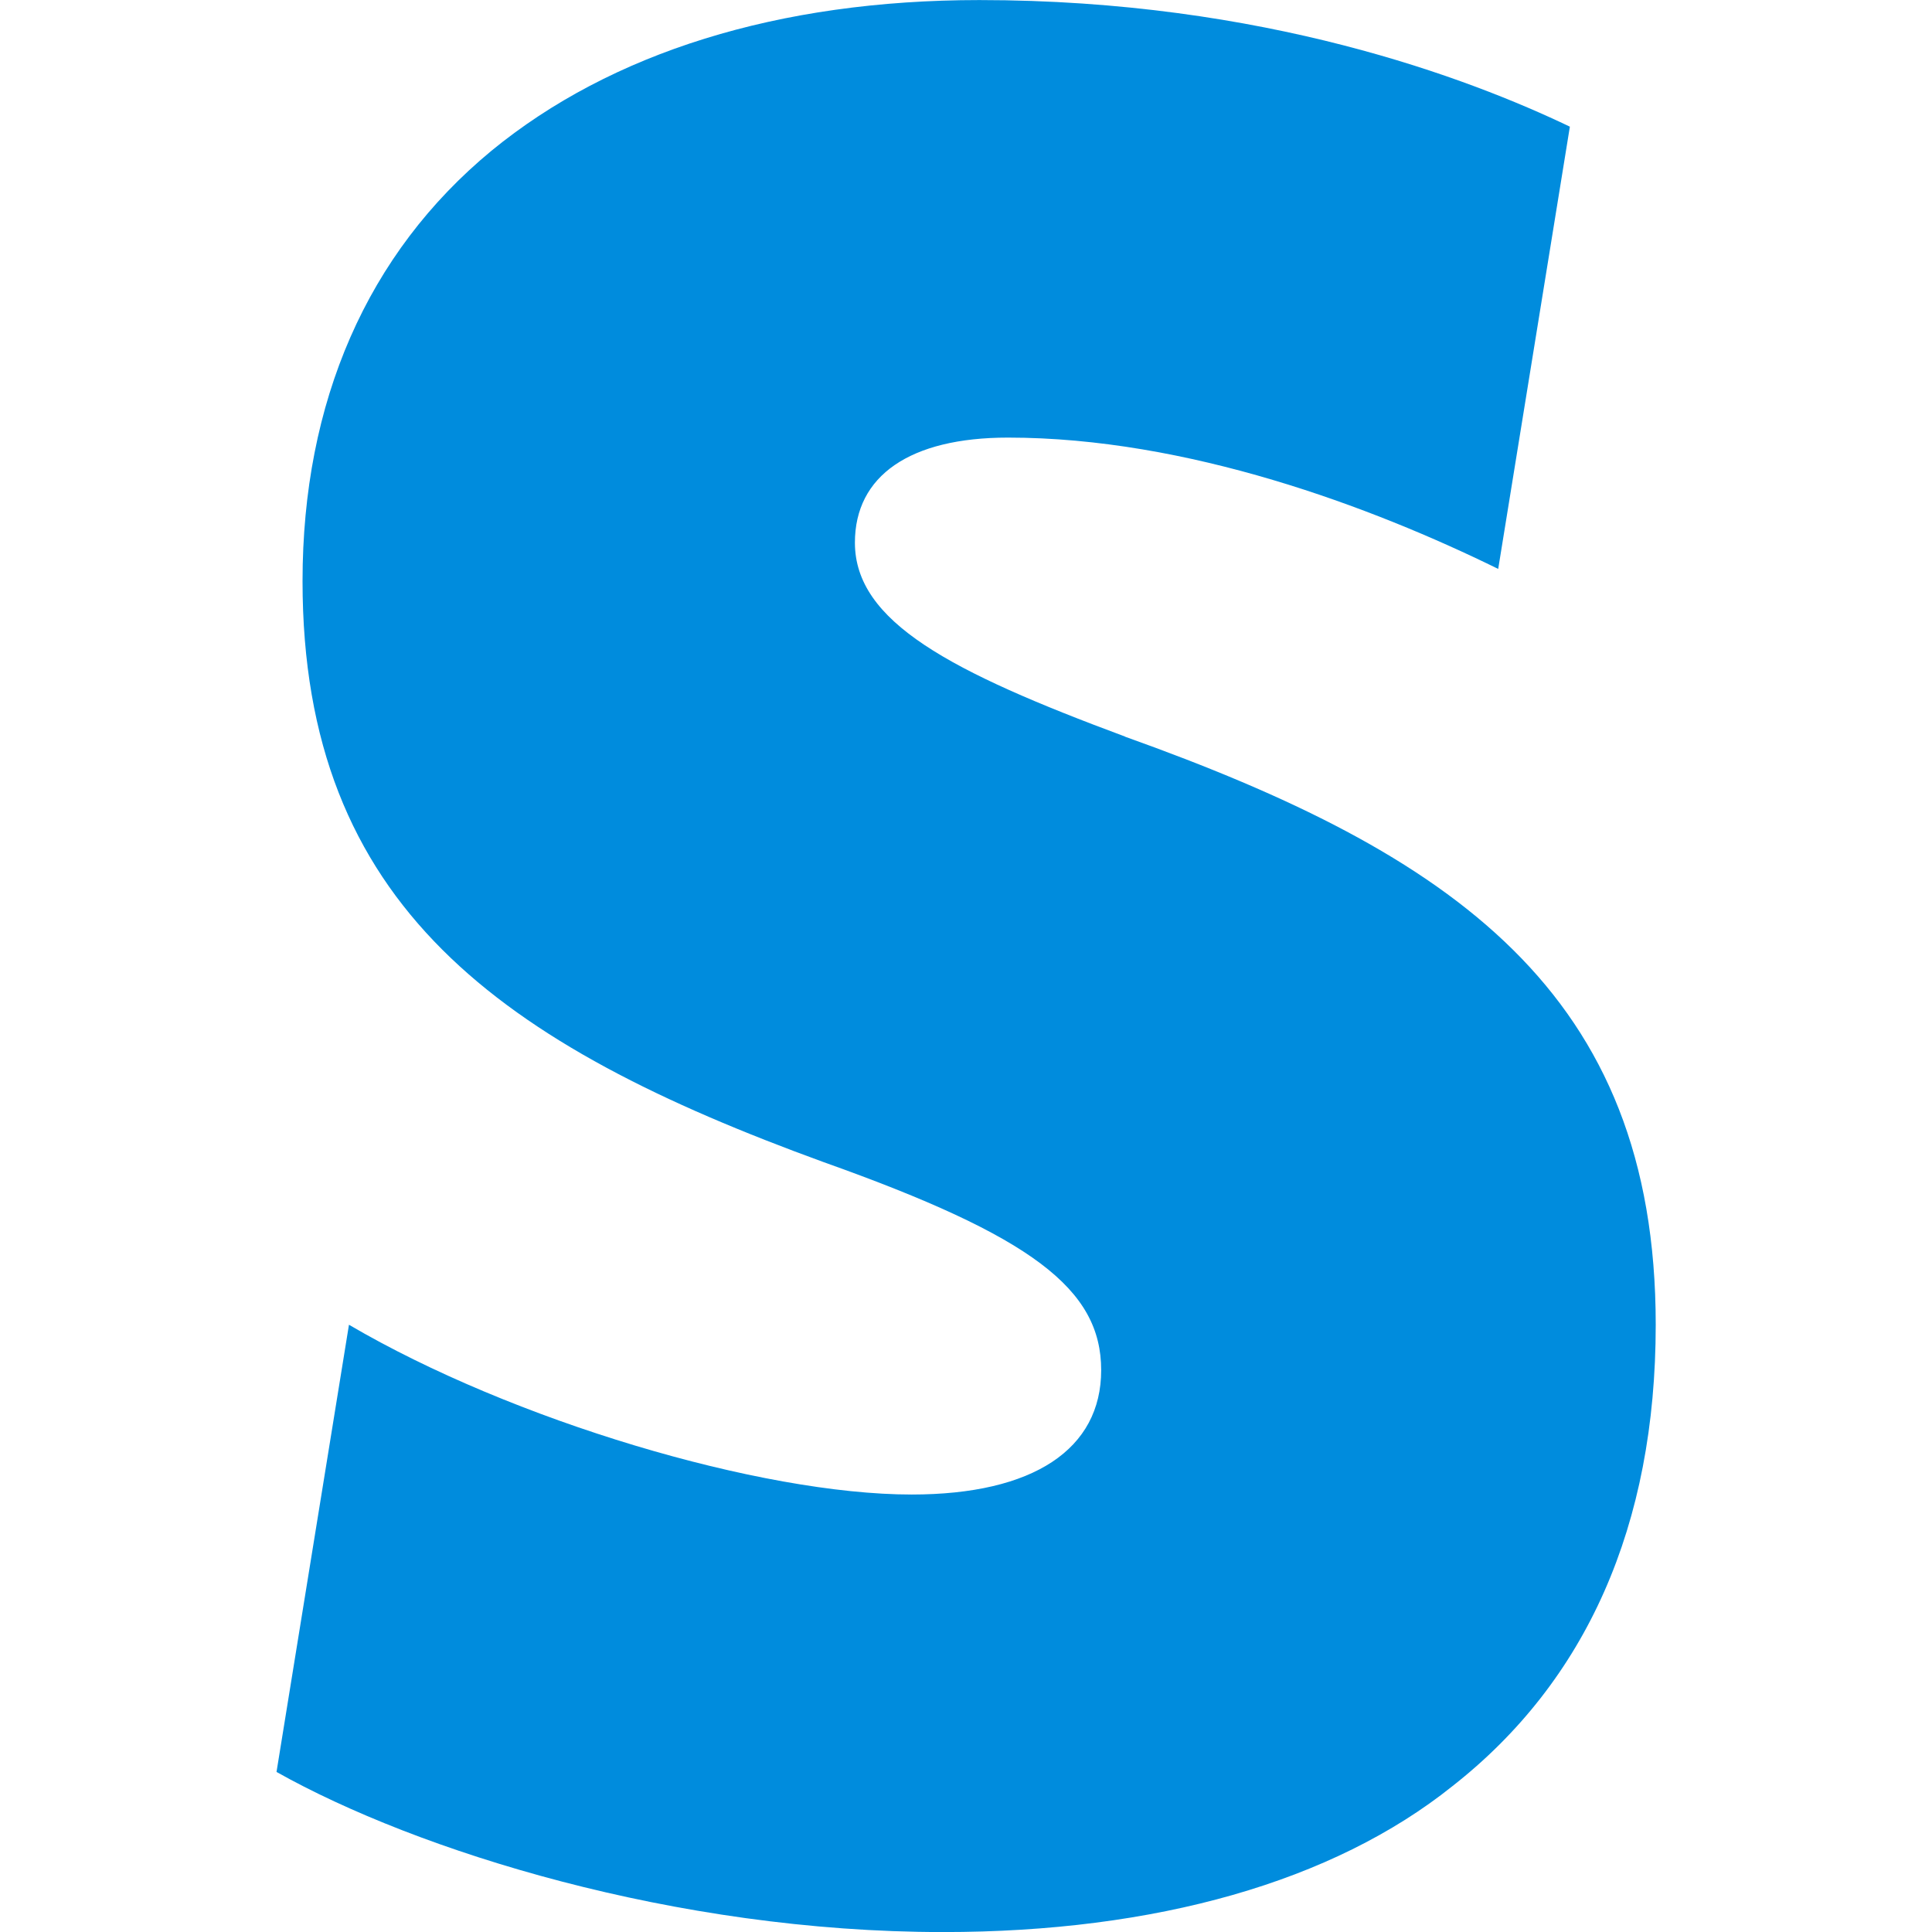
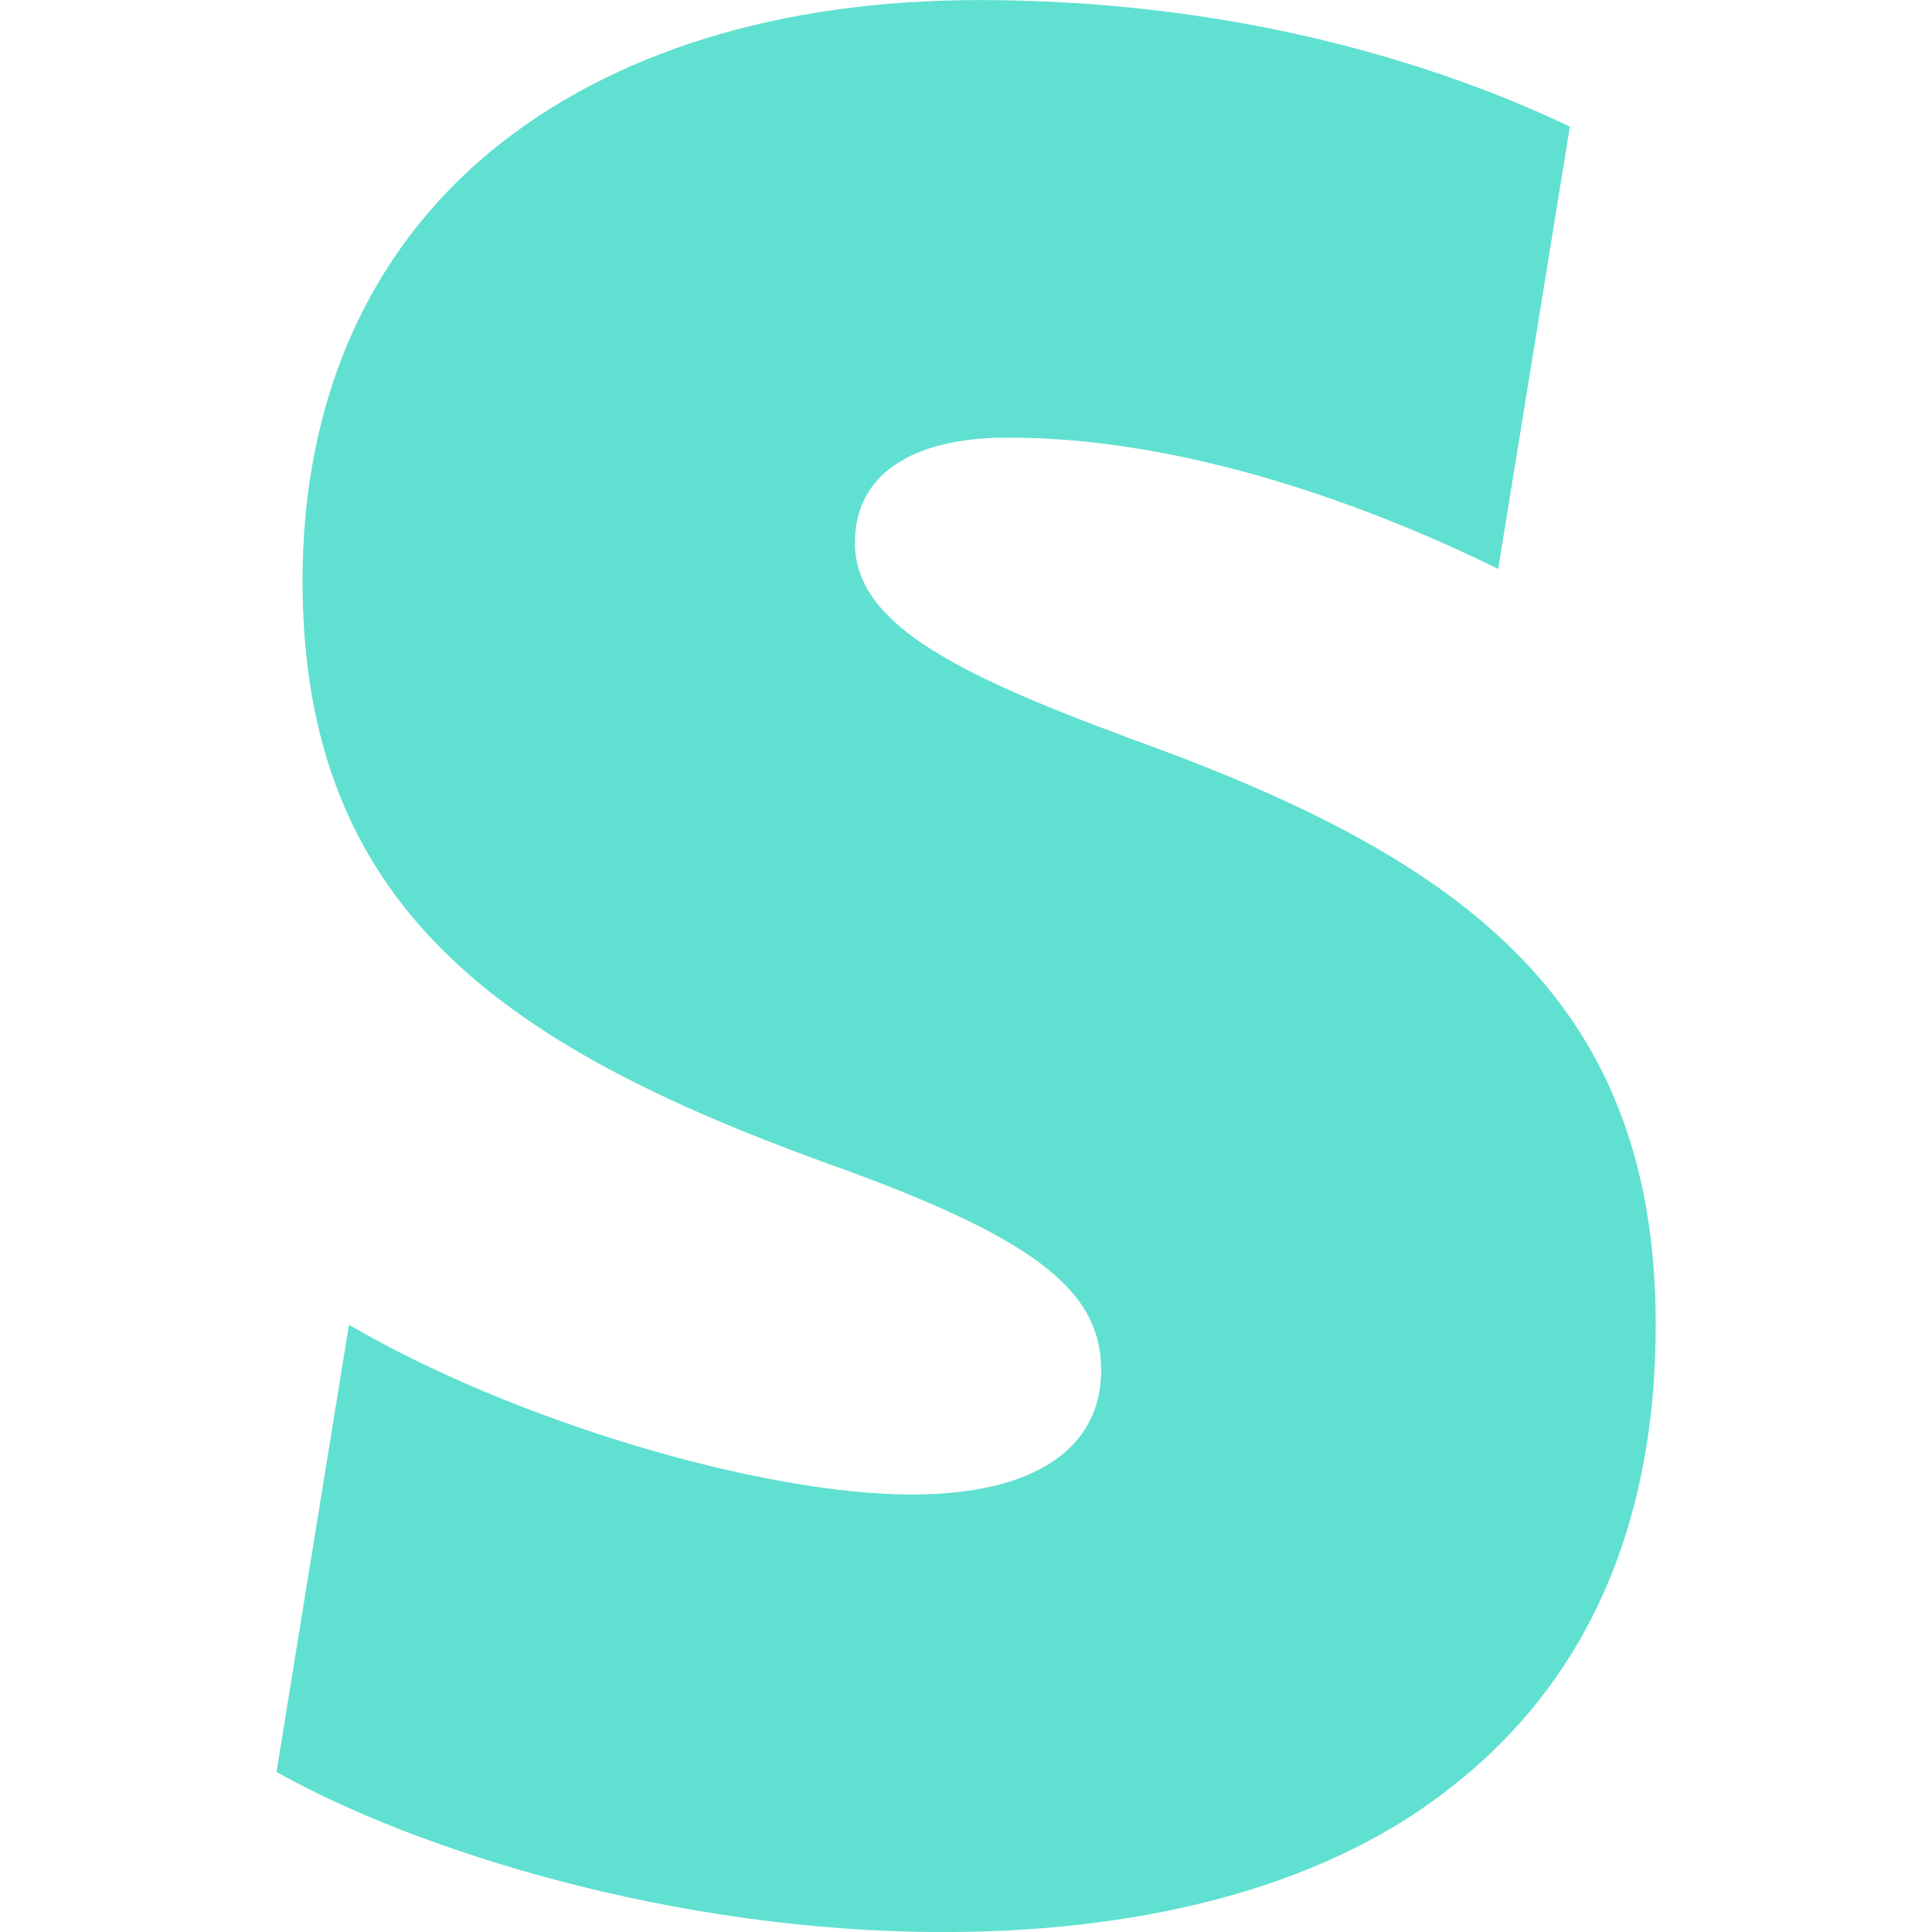
<svg xmlns="http://www.w3.org/2000/svg" width="32" height="32" viewBox="0 0 32 32">
-   <path fill="#008cdd" d="M18.635 12.2c-2.896-1.075-4.475-1.901-4.475-3.212 0-1.108.911-1.74 2.535-1.74 2.969 0 6.02 1.144 8.12 2.175l1.187-7.325C24.337 1.301 20.93.001 16.221.001c-3.331 0-6.101.872-8.081 2.496-2.059 1.7-3.129 4.16-3.129 7.128 0 5.385 3.289 7.68 8.635 9.625 3.447 1.227 4.593 2.099 4.593 3.444 0 1.307-1.12 2.06-3.139 2.06-2.5 0-6.62-1.228-9.32-2.812l-1.2 7.407c2.321 1.305 6.601 2.652 11.04 2.652 3.521 0 6.457-.832 8.437-2.417 2.219-1.74 3.367-4.315 3.367-7.643 0-5.504-3.365-7.801-8.792-9.74h.004z" />
+   <path fill="#60e0d0" d="M18.635 12.2c-2.896-1.075-4.475-1.901-4.475-3.212 0-1.108.911-1.74 2.535-1.74 2.969 0 6.02 1.144 8.12 2.175l1.187-7.325C24.337 1.301 20.93.001 16.221.001c-3.331 0-6.101.872-8.081 2.496-2.059 1.7-3.129 4.16-3.129 7.128 0 5.385 3.289 7.68 8.635 9.625 3.447 1.227 4.593 2.099 4.593 3.444 0 1.307-1.12 2.06-3.139 2.06-2.5 0-6.62-1.228-9.32-2.812l-1.2 7.407c2.321 1.305 6.601 2.652 11.04 2.652 3.521 0 6.457-.832 8.437-2.417 2.219-1.74 3.367-4.315 3.367-7.643 0-5.504-3.365-7.801-8.792-9.74h.004z" />
</svg>
